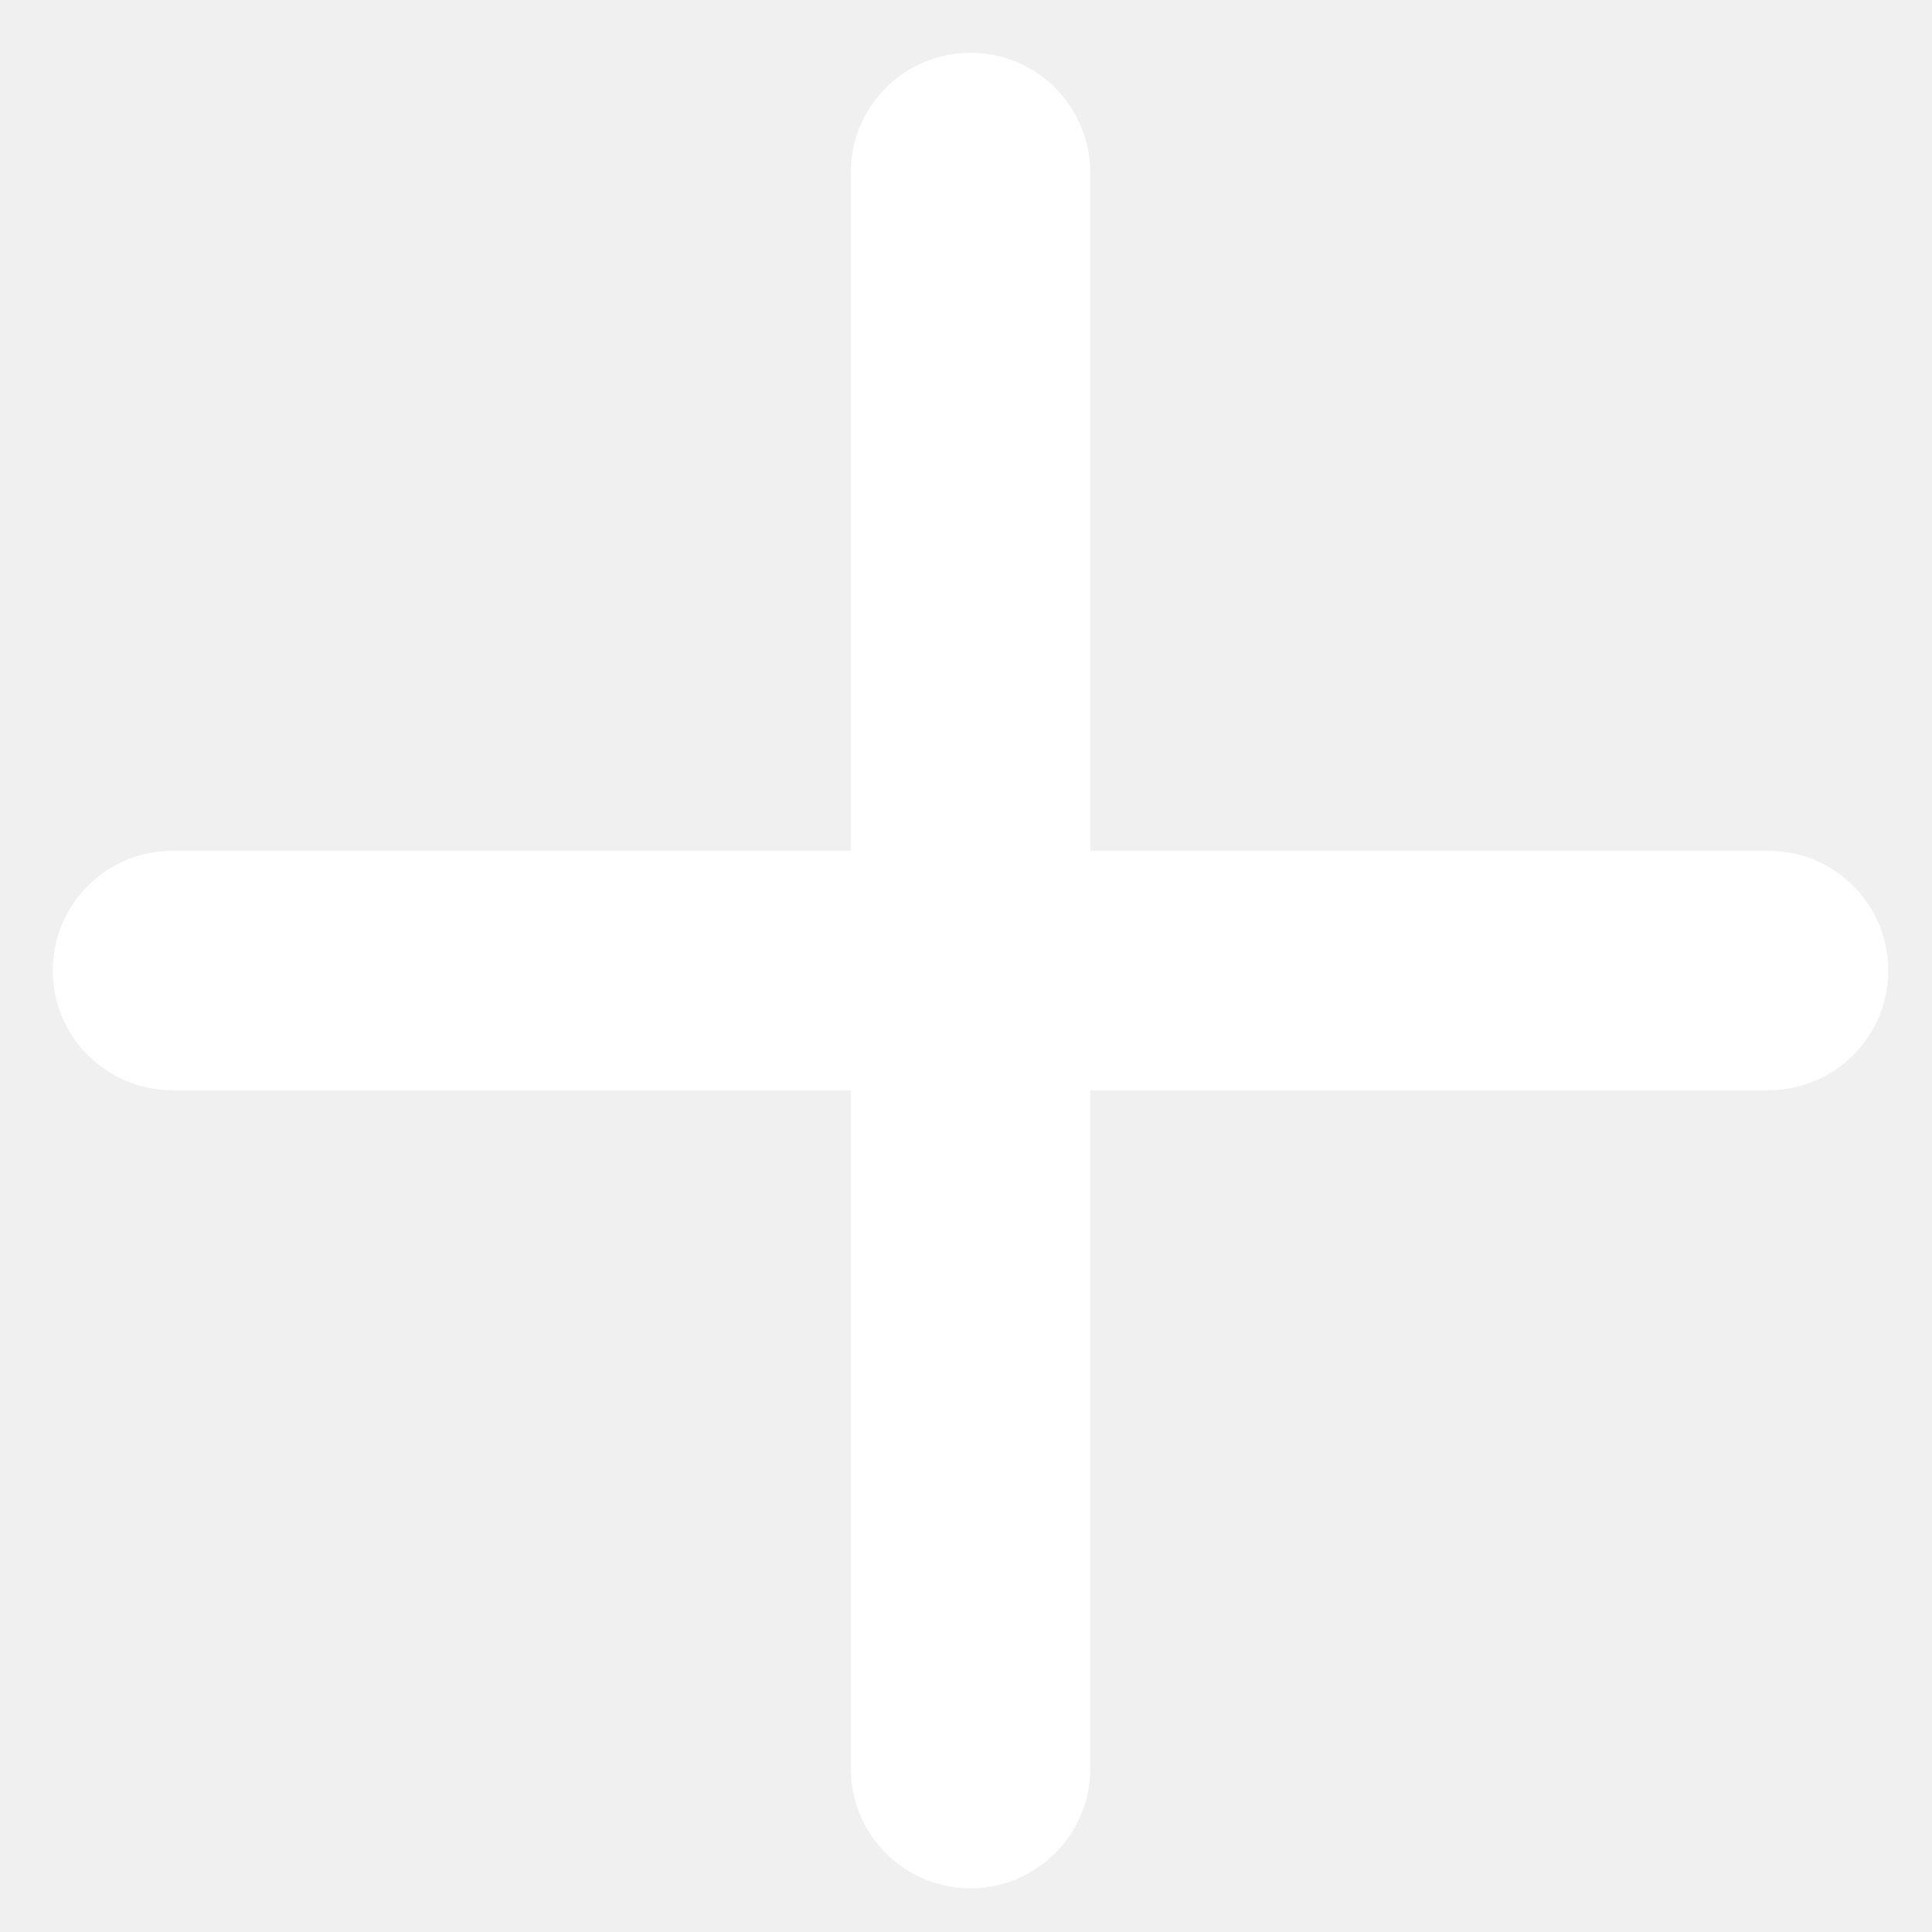
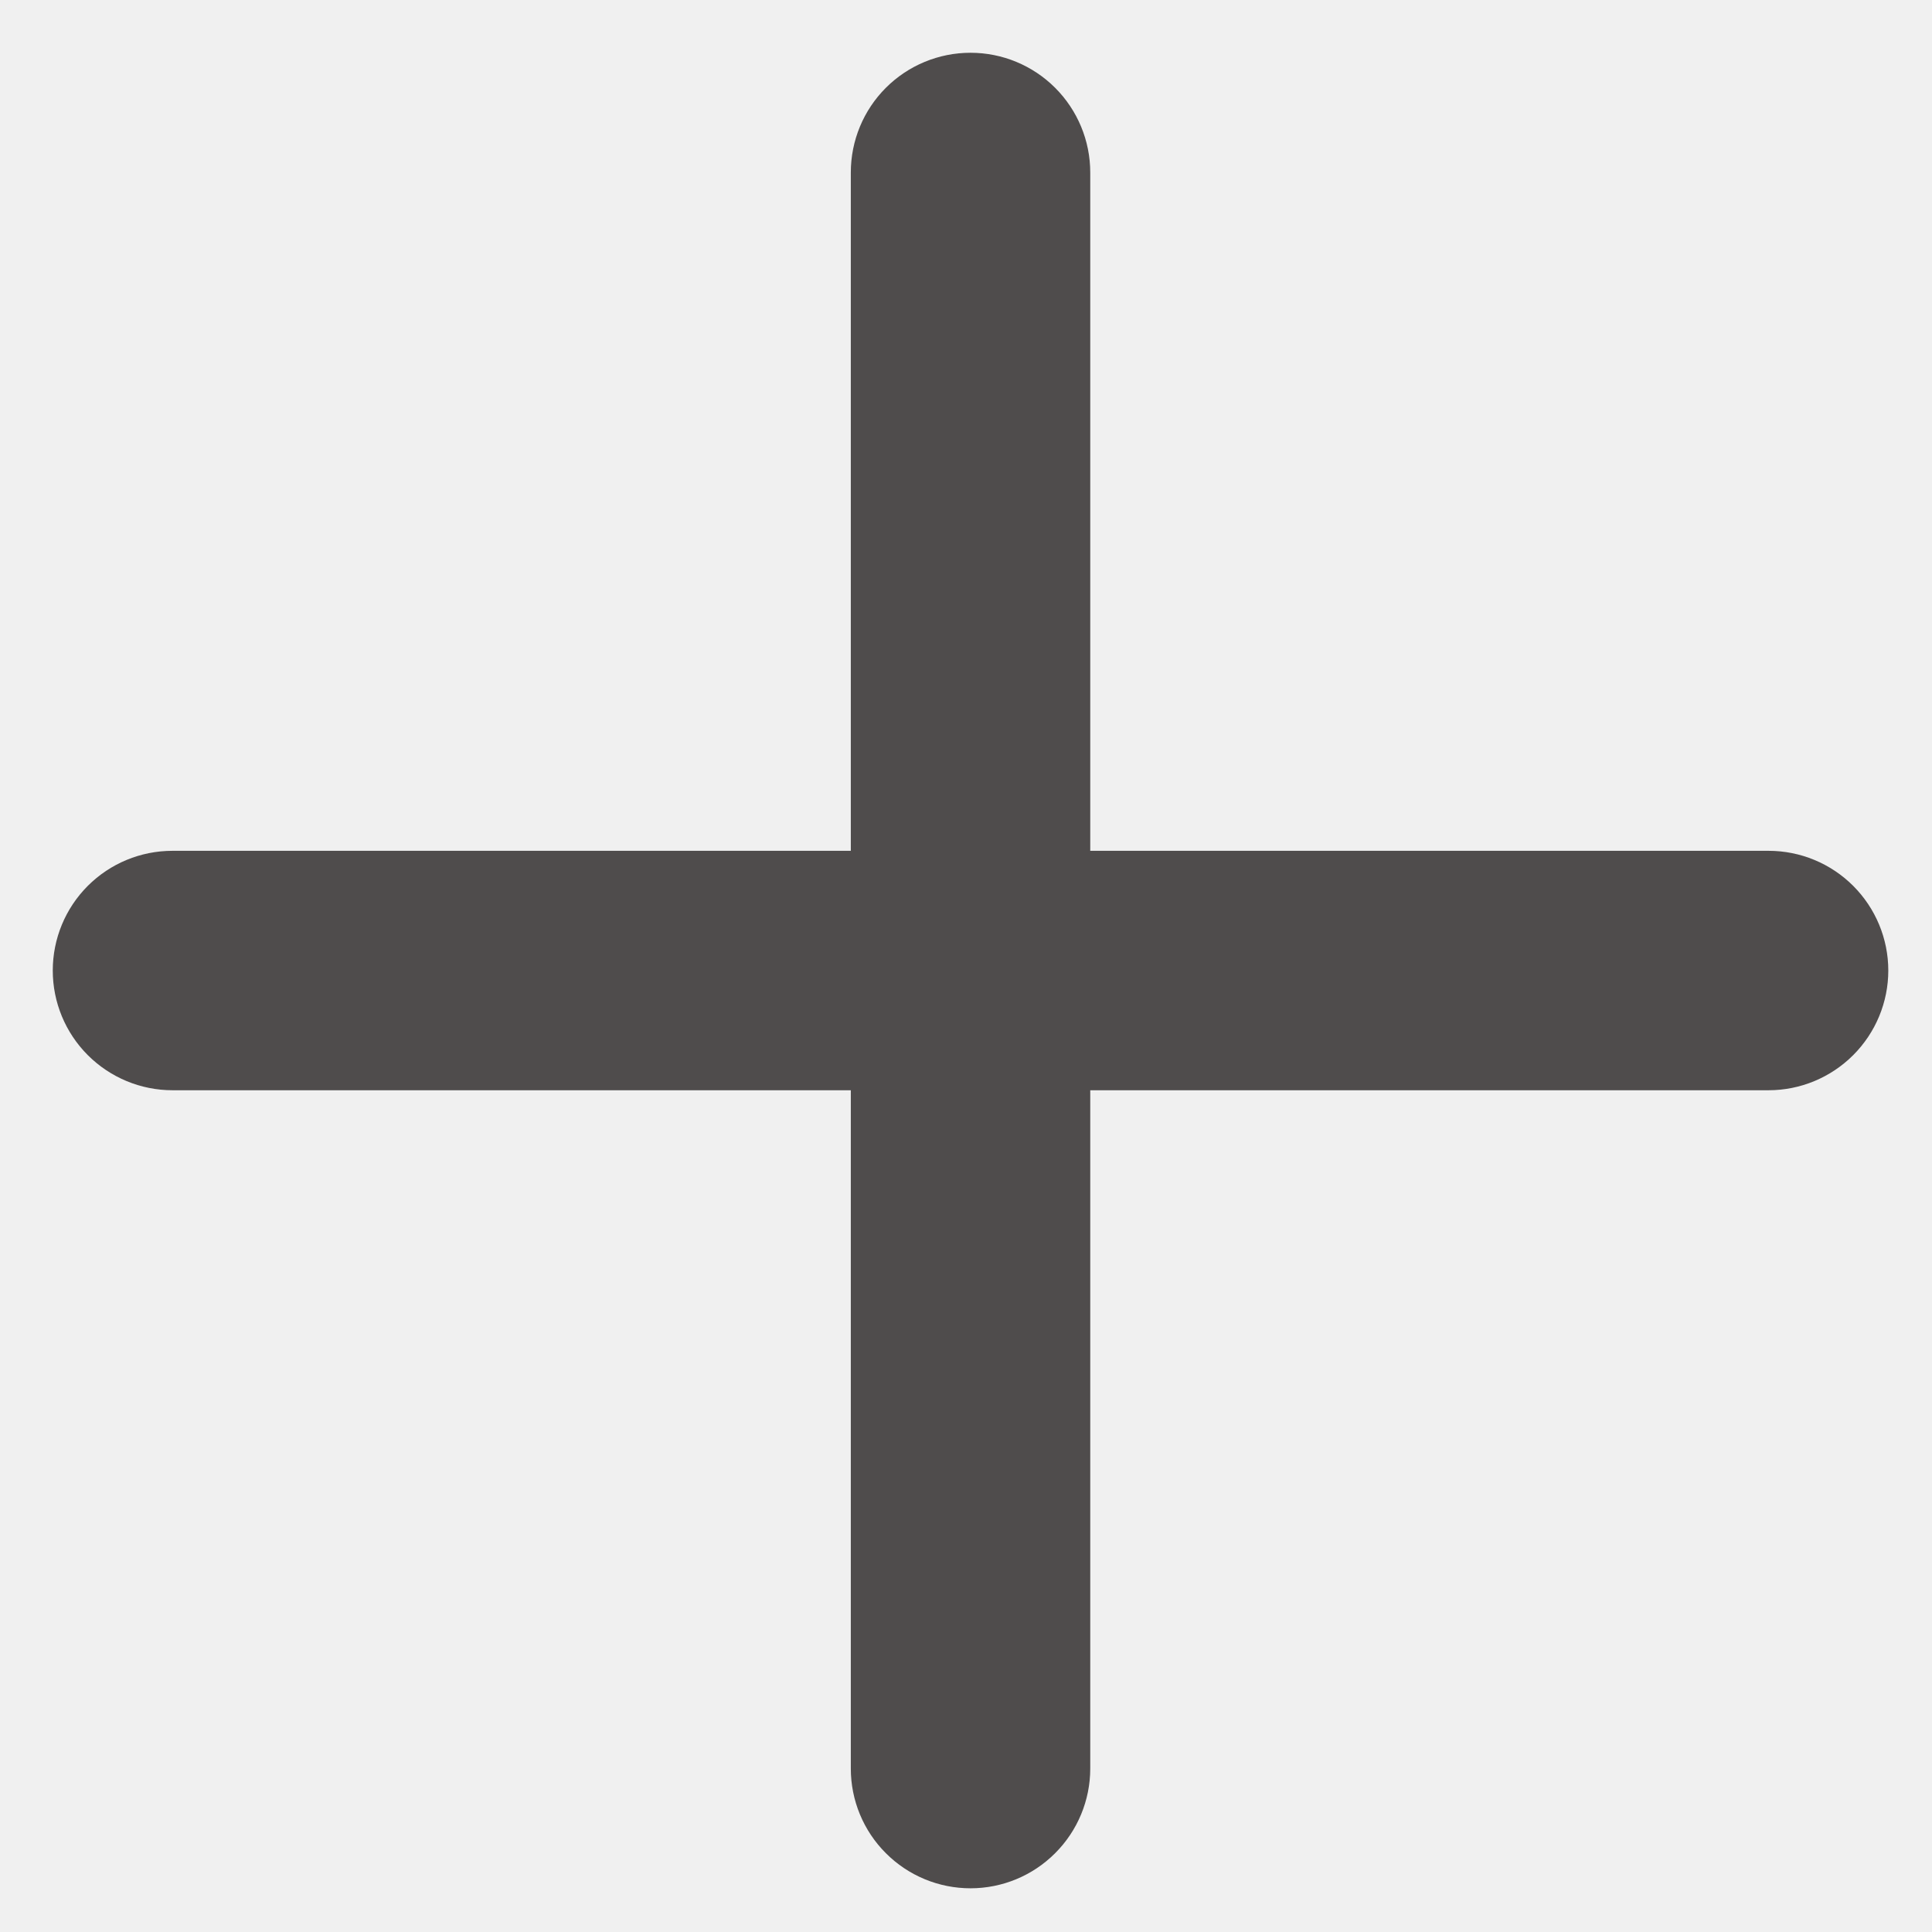
<svg xmlns="http://www.w3.org/2000/svg" width="29" height="29" viewBox="0 0 29 29" fill="none">
-   <path fill-rule="evenodd" clip-rule="evenodd" d="M14.568 0.792C15.044 0.792 15.501 0.981 15.838 1.318C16.175 1.655 16.365 2.112 16.365 2.589V12.771H26.547C27.023 12.771 27.48 12.96 27.817 13.297C28.154 13.634 28.344 14.091 28.344 14.568C28.344 15.044 28.154 15.501 27.817 15.838C27.48 16.175 27.023 16.365 26.547 16.365H16.365V26.547C16.365 27.023 16.175 27.481 15.838 27.817C15.501 28.155 15.044 28.344 14.568 28.344C14.091 28.344 13.634 28.155 13.297 27.817C12.96 27.481 12.771 27.023 12.771 26.547V16.365H2.589C2.112 16.365 1.655 16.175 1.318 15.838C0.981 15.501 0.792 15.044 0.792 14.568C0.792 14.091 0.981 13.634 1.318 13.297C1.655 12.96 2.112 12.771 2.589 12.771H12.771V2.589C12.771 2.112 12.96 1.655 13.297 1.318C13.634 0.981 14.091 0.792 14.568 0.792Z" fill="white" />
+   <path fill-rule="evenodd" clip-rule="evenodd" d="M14.568 0.792C15.044 0.792 15.501 0.981 15.838 1.318C16.175 1.655 16.365 2.112 16.365 2.589V12.771H26.547C27.023 12.771 27.48 12.96 27.817 13.297C28.154 13.634 28.344 14.091 28.344 14.568C28.344 15.044 28.154 15.501 27.817 15.838C27.48 16.175 27.023 16.365 26.547 16.365H16.365V26.547C16.365 27.023 16.175 27.481 15.838 27.817C15.501 28.155 15.044 28.344 14.568 28.344C14.091 28.344 13.634 28.155 13.297 27.817C12.96 27.481 12.771 27.023 12.771 26.547V16.365H2.589C2.112 16.365 1.655 16.175 1.318 15.838C0.981 15.501 0.792 15.044 0.792 14.568C0.792 14.091 0.981 13.634 1.318 13.297C1.655 12.96 2.112 12.771 2.589 12.771H12.771V2.589C12.771 2.112 12.96 1.655 13.297 1.318C13.634 0.981 14.091 0.792 14.568 0.792Z" fill="#4F4C4C" />
</svg>
